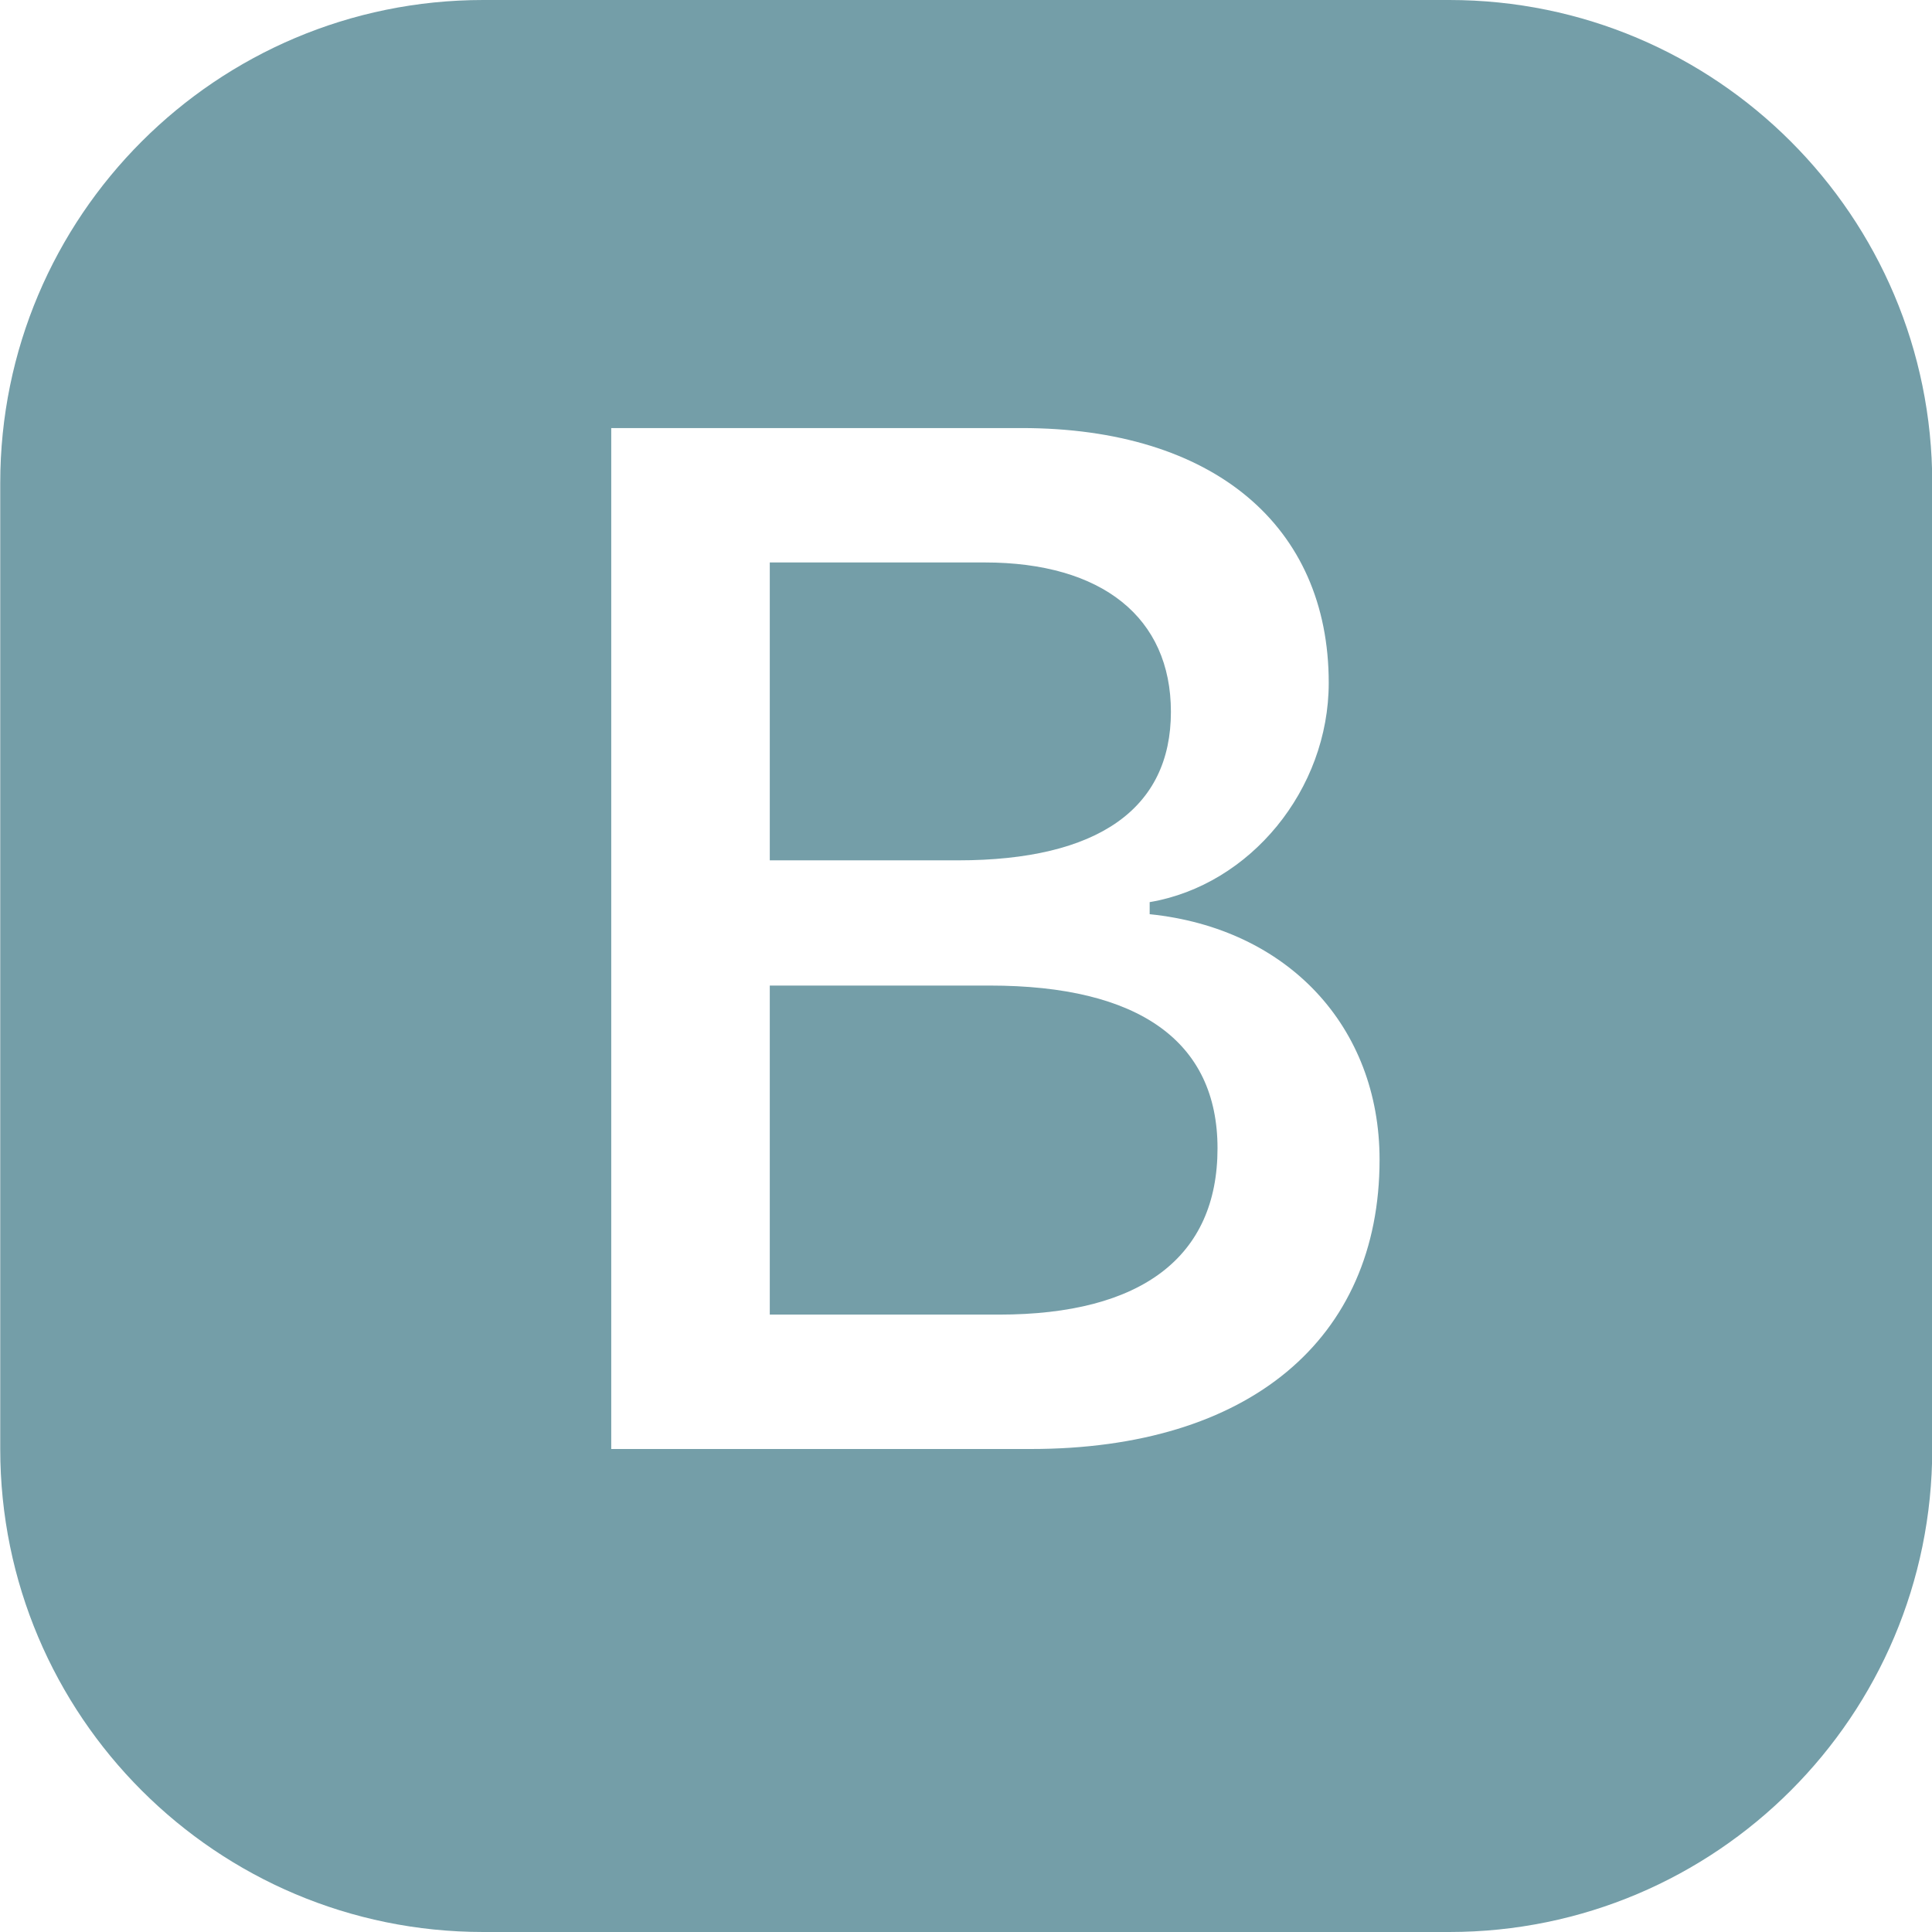
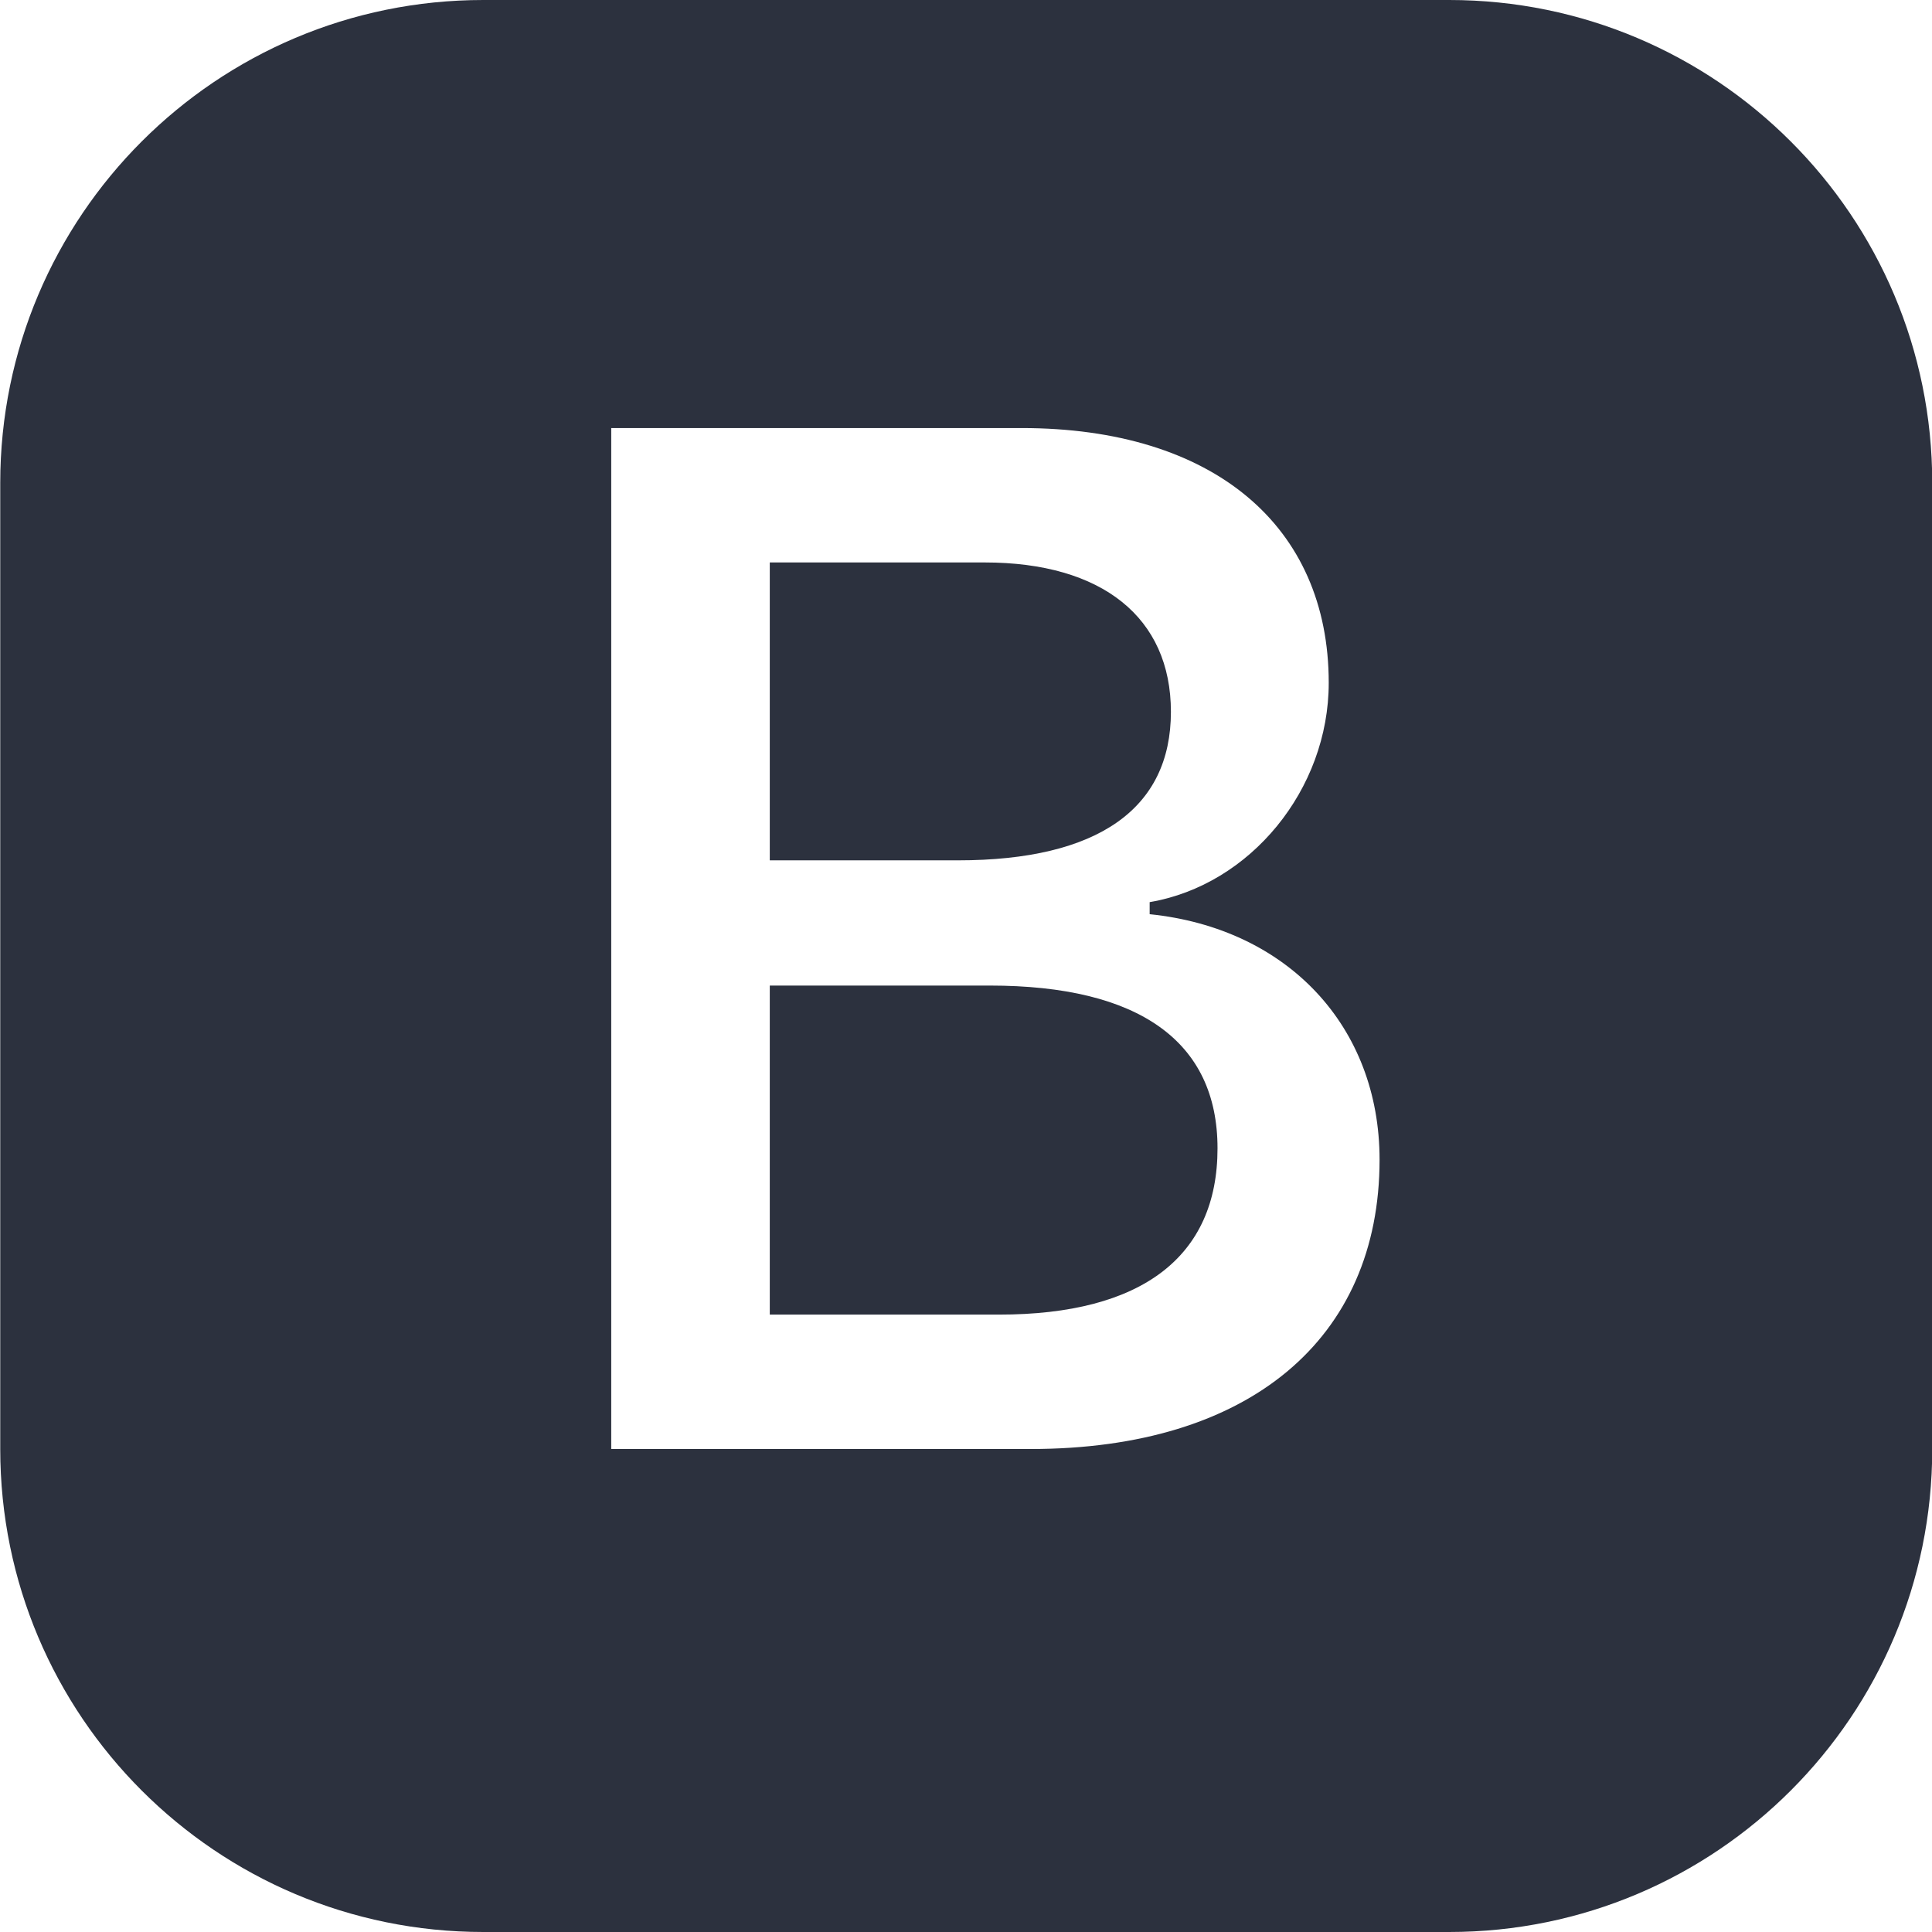
- <svg xmlns="http://www.w3.org/2000/svg" width="40px" height="40px" fill="#749ea8" class="bi bi-bootstrap-fill" viewBox="0 0 16 16">
+ <svg xmlns="http://www.w3.org/2000/svg" width="40px" height="40px" fill="#2c313e" class="bi bi-bootstrap-fill" viewBox="0 0 16 16">
  <path d="M6.375 7.125V4.658h1.78c.973 0 1.542.457 1.542 1.237 0 .802-.604 1.23-1.764 1.23H6.375zm0 3.762h1.898c1.184 0 1.81-.48 1.81-1.377 0-.885-.65-1.348-1.886-1.348H6.375v2.725z" />
  <path d="M4.002 0a4 4 0 0 0-4 4v8a4 4 0 0 0 4 4h8a4 4 0 0 0 4-4V4a4 4 0 0 0-4-4h-8zm1.06 12V3.545h3.399c1.587 0 2.543.809 2.543 2.11 0 .884-.65 1.675-1.483 1.816v.1c1.143.117 1.904.931 1.904 2.033 0 1.488-1.084 2.396-2.888 2.396H5.062z" />
</svg>
